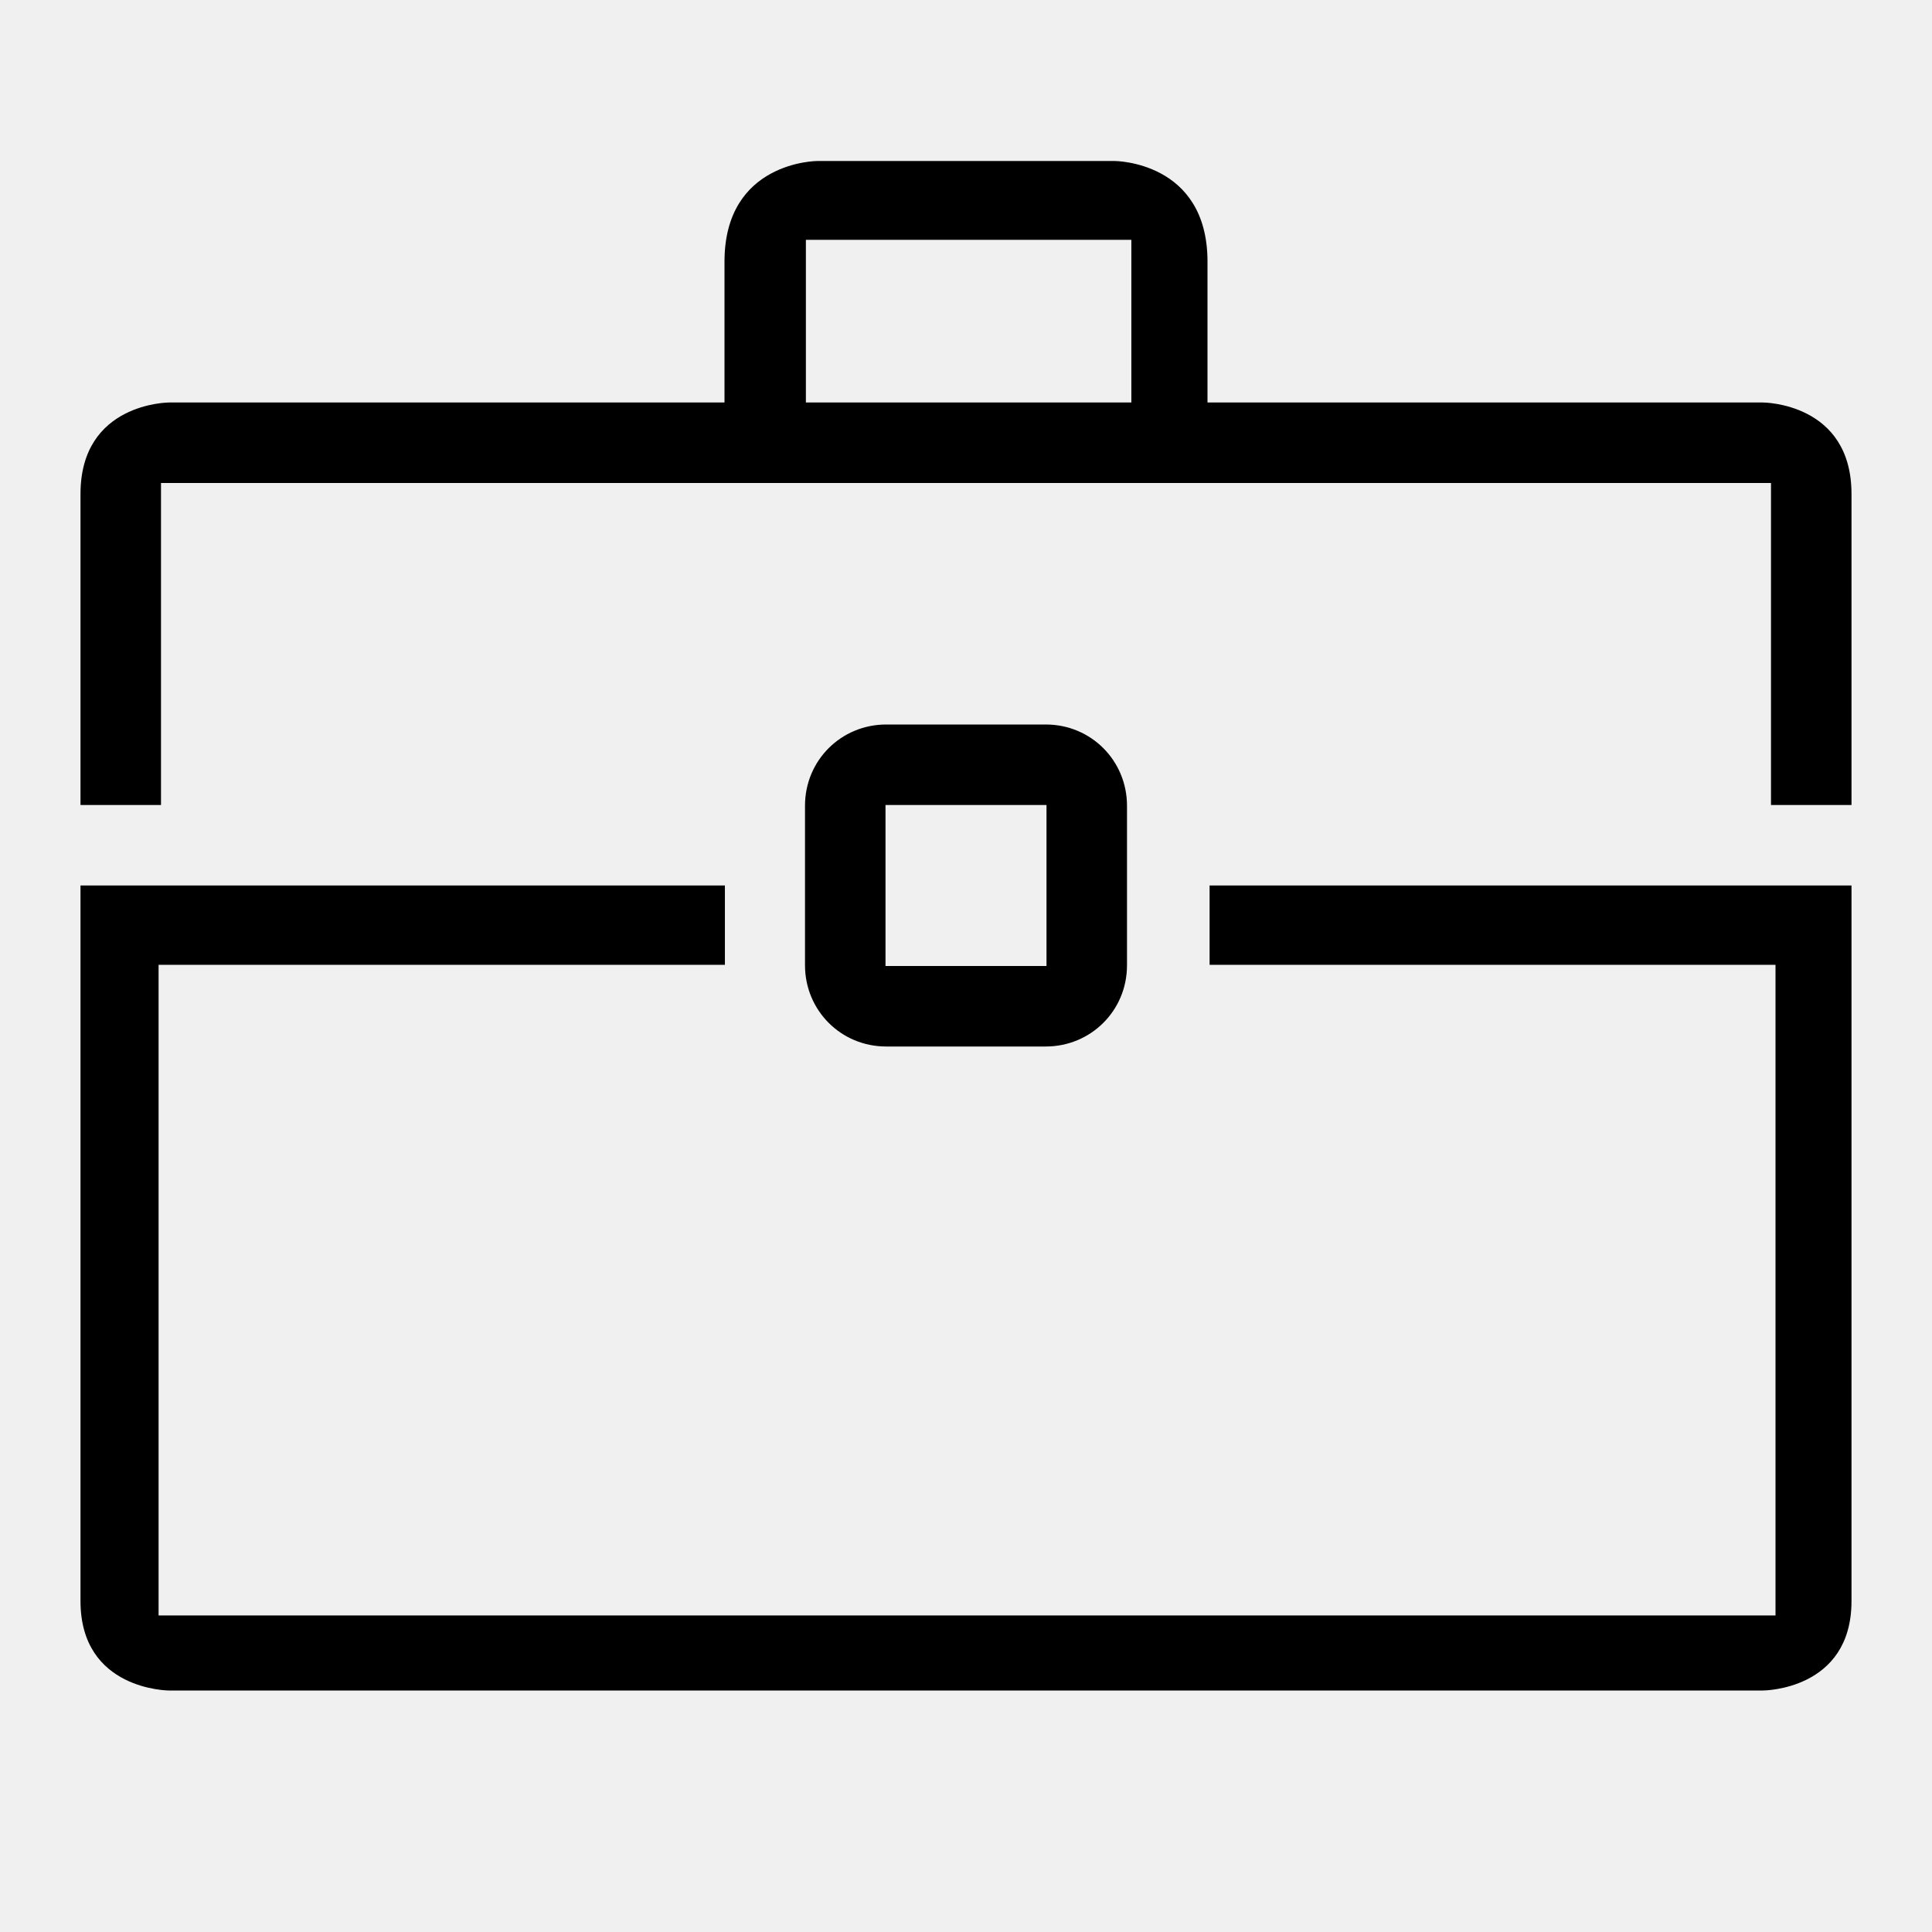
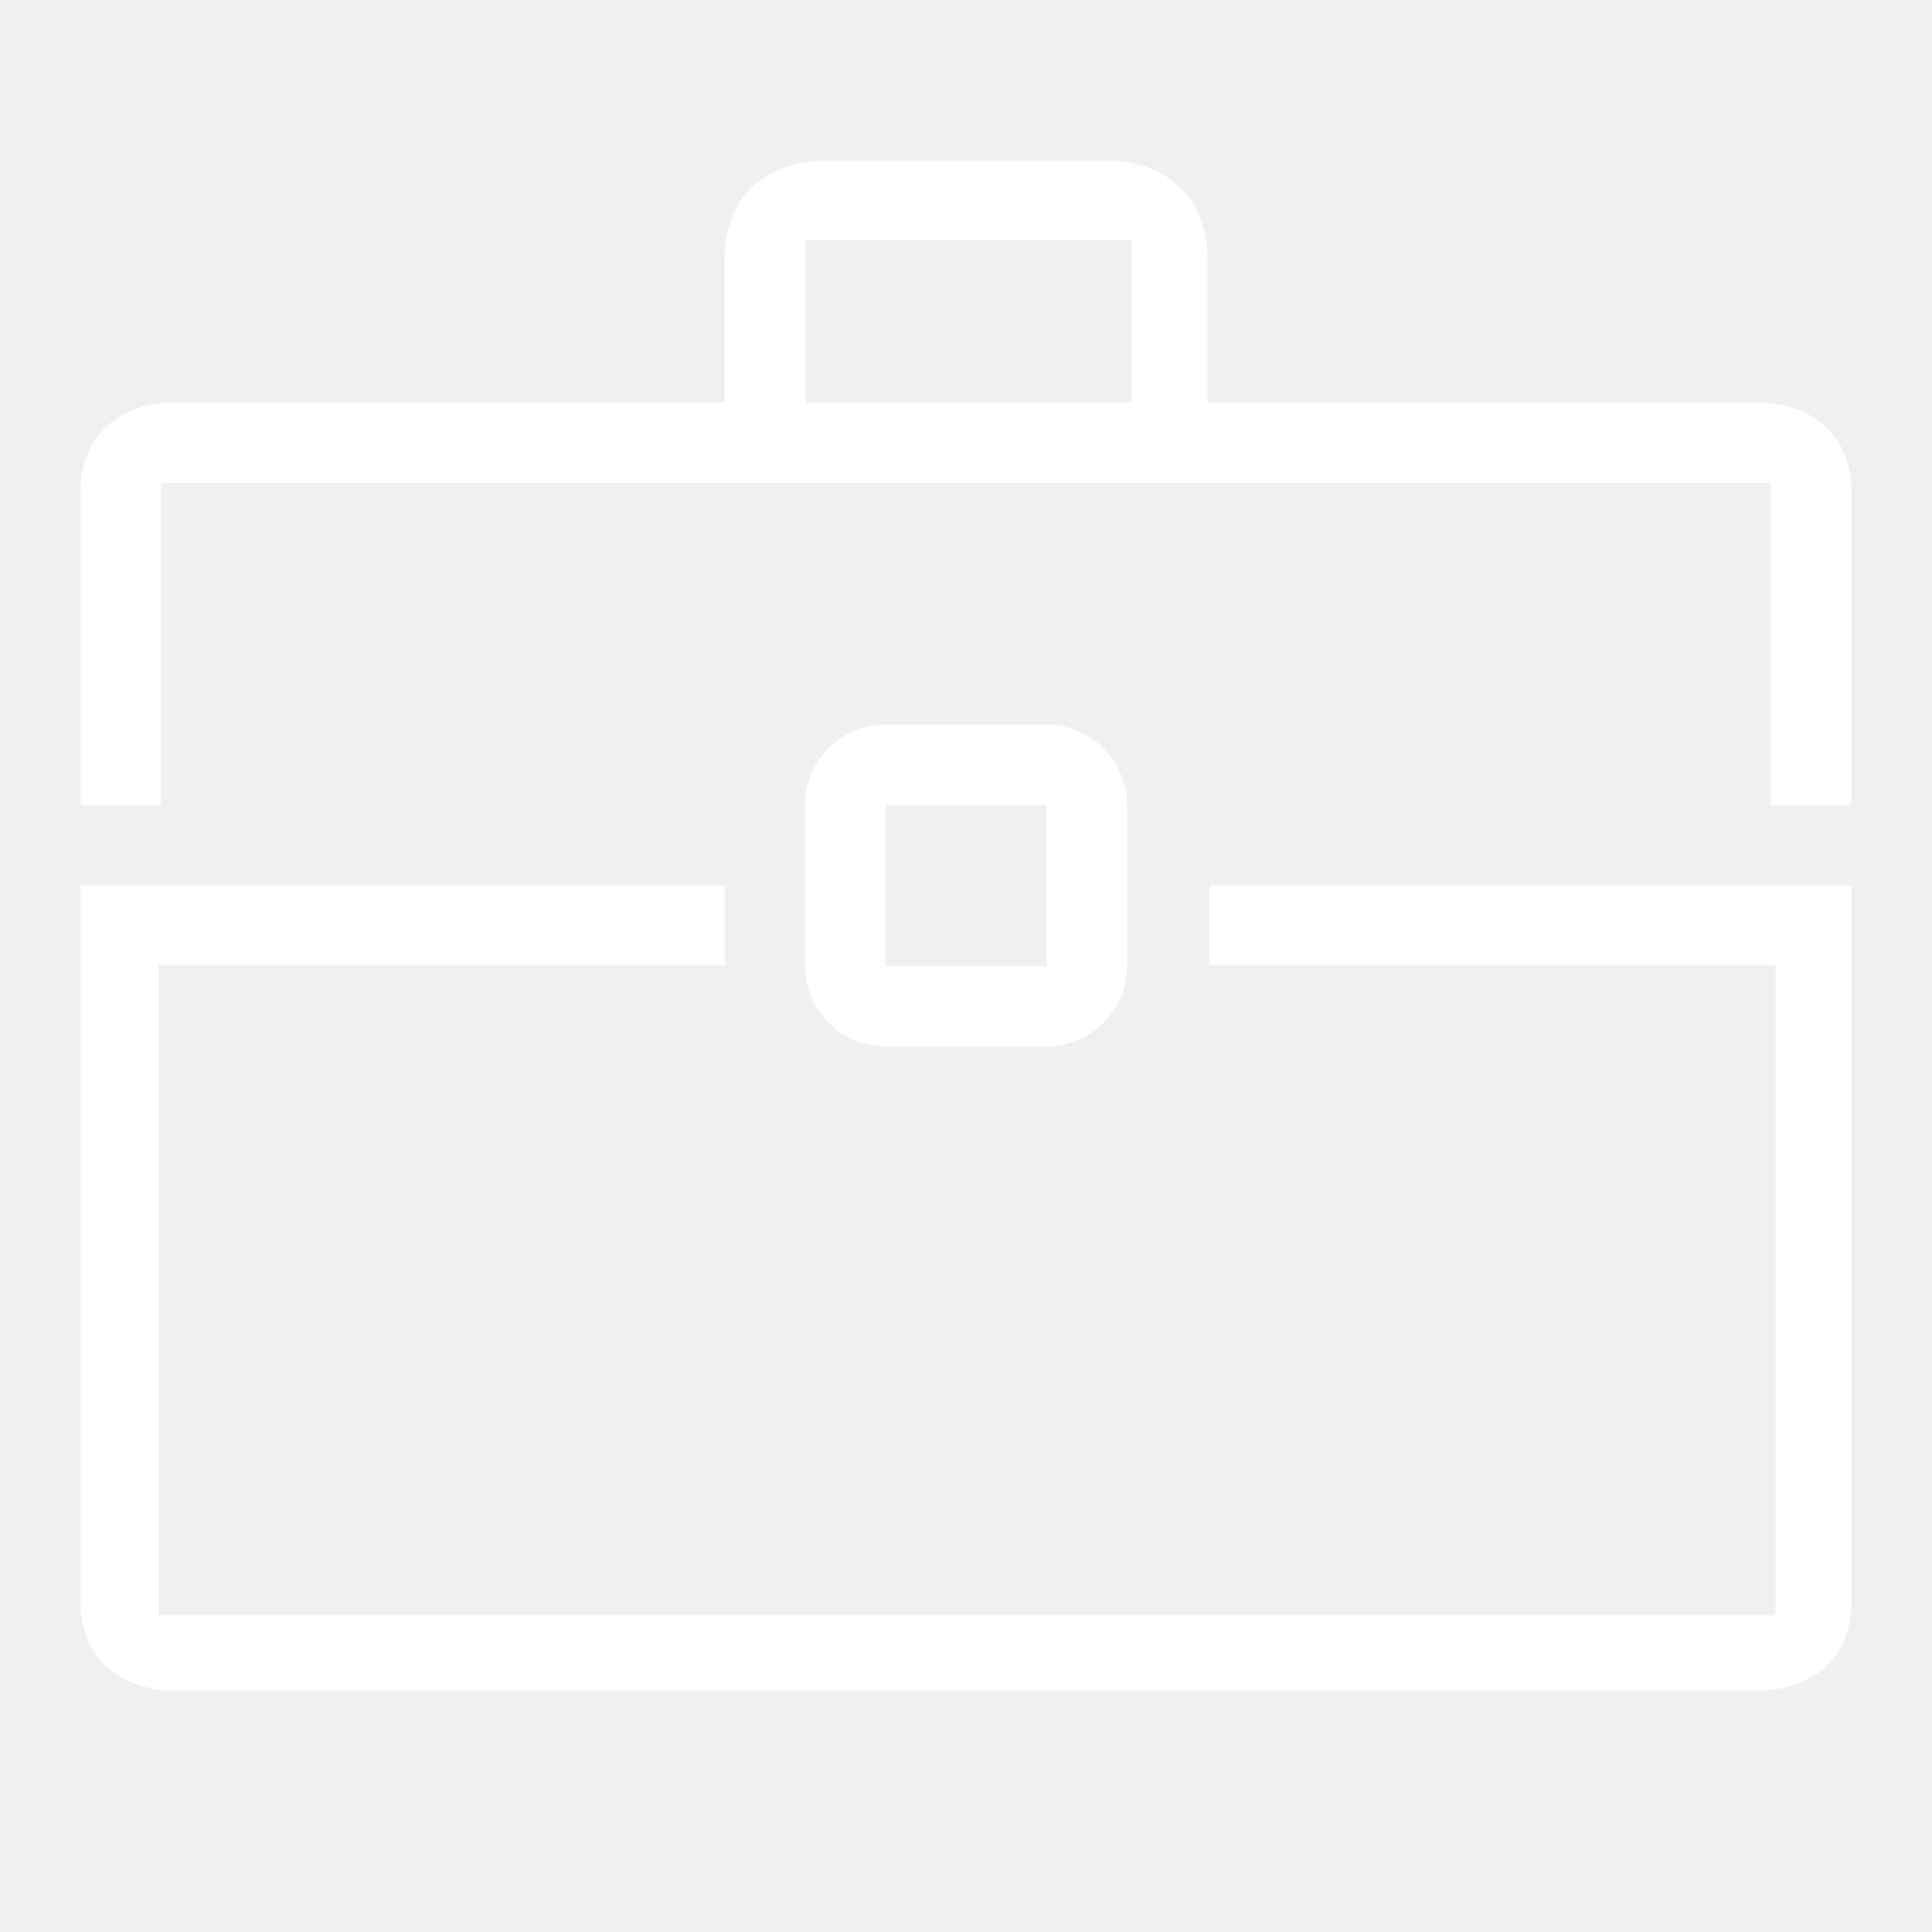
<svg xmlns="http://www.w3.org/2000/svg" height="24px" version="1.1" viewBox="0 0 24 24" width="24px">
  <defs />
  <g fill="none" fill-rule="evenodd" id="miu" stroke="none" stroke-width="1">
    <g id="Artboard-1" transform="translate(-503, -335)">
      <g id="slice" transform="translate(215, 119)" />
-       <path d="M518.026,346.985 L525.056,346.985 L525.056,355.068 L504.97,355.068 L504.97,346.985 L512.005,346.985 L512.005,346 L504,346 L504,354.889 C504,356 505.1,356 505.1,356 L524.9,356 C524.9,356 526,356 526,354.889 L526,346 L518.026,346 L518.026,346.985 Z M525,341 L505,341 L505,345 L504,345 L504,341.136 C504,340 505.1,340 505.1,340 L524.9,340 C524.9,340 526,340 526,341.136 L526,345 L525,345 L525,341 Z M517.054,337.979 L513.011,337.979 L513.011,340 L512,340 L512,338.25 C512,337 513.154,337 513.154,337 L516.846,337 C516.846,337 518,337 518,338.25 L518,340 L517.054,340 L517.054,337.979 Z M513,346.991 C513,347.548 513.443,348 514.009,348 L515.991,348 C516.548,348 517,347.557 517,346.991 L517,345.009 C517,344.452 516.557,344 515.991,344 L514.009,344 C513.452,344 513,344.443 513,345.009 L513,346.991 Z M514,345 L514,347 L516,347 L516,345 L514,345 Z" fill="#000000" id="business-suitcase-outline-stroke" />
+       <path d="M518.026,346.985 L525.056,346.985 L525.056,355.068 L504.97,355.068 L504.97,346.985 L512.005,346.985 L512.005,346 L504,346 L504,354.889 C504,356 505.1,356 505.1,356 L524.9,356 C524.9,356 526,356 526,354.889 L526,346 L518.026,346 L518.026,346.985 Z M525,341 L505,341 L505,345 L504,345 L504,341.136 C504,340 505.1,340 505.1,340 L524.9,340 C524.9,340 526,340 526,341.136 L526,345 L525,345 L525,341 Z M517.054,337.979 L513.011,337.979 L513.011,340 L512,340 L512,338.25 C512,337 513.154,337 513.154,337 L516.846,337 C516.846,337 518,337 518,338.25 L518,340 L517.054,340 L517.054,337.979 Z M513,346.991 C513,347.548 513.443,348 514.009,348 L515.991,348 C516.548,348 517,347.557 517,346.991 L517,345.009 C517,344.452 516.557,344 515.991,344 L514.009,344 C513.452,344 513,344.443 513,345.009 L513,346.991 Z M514,345 L514,347 L516,347 L516,345 L514,345 Z" fill="#ffffff" id="business-suitcase-outline-stroke" />
    </g>
  </g>
</svg>
